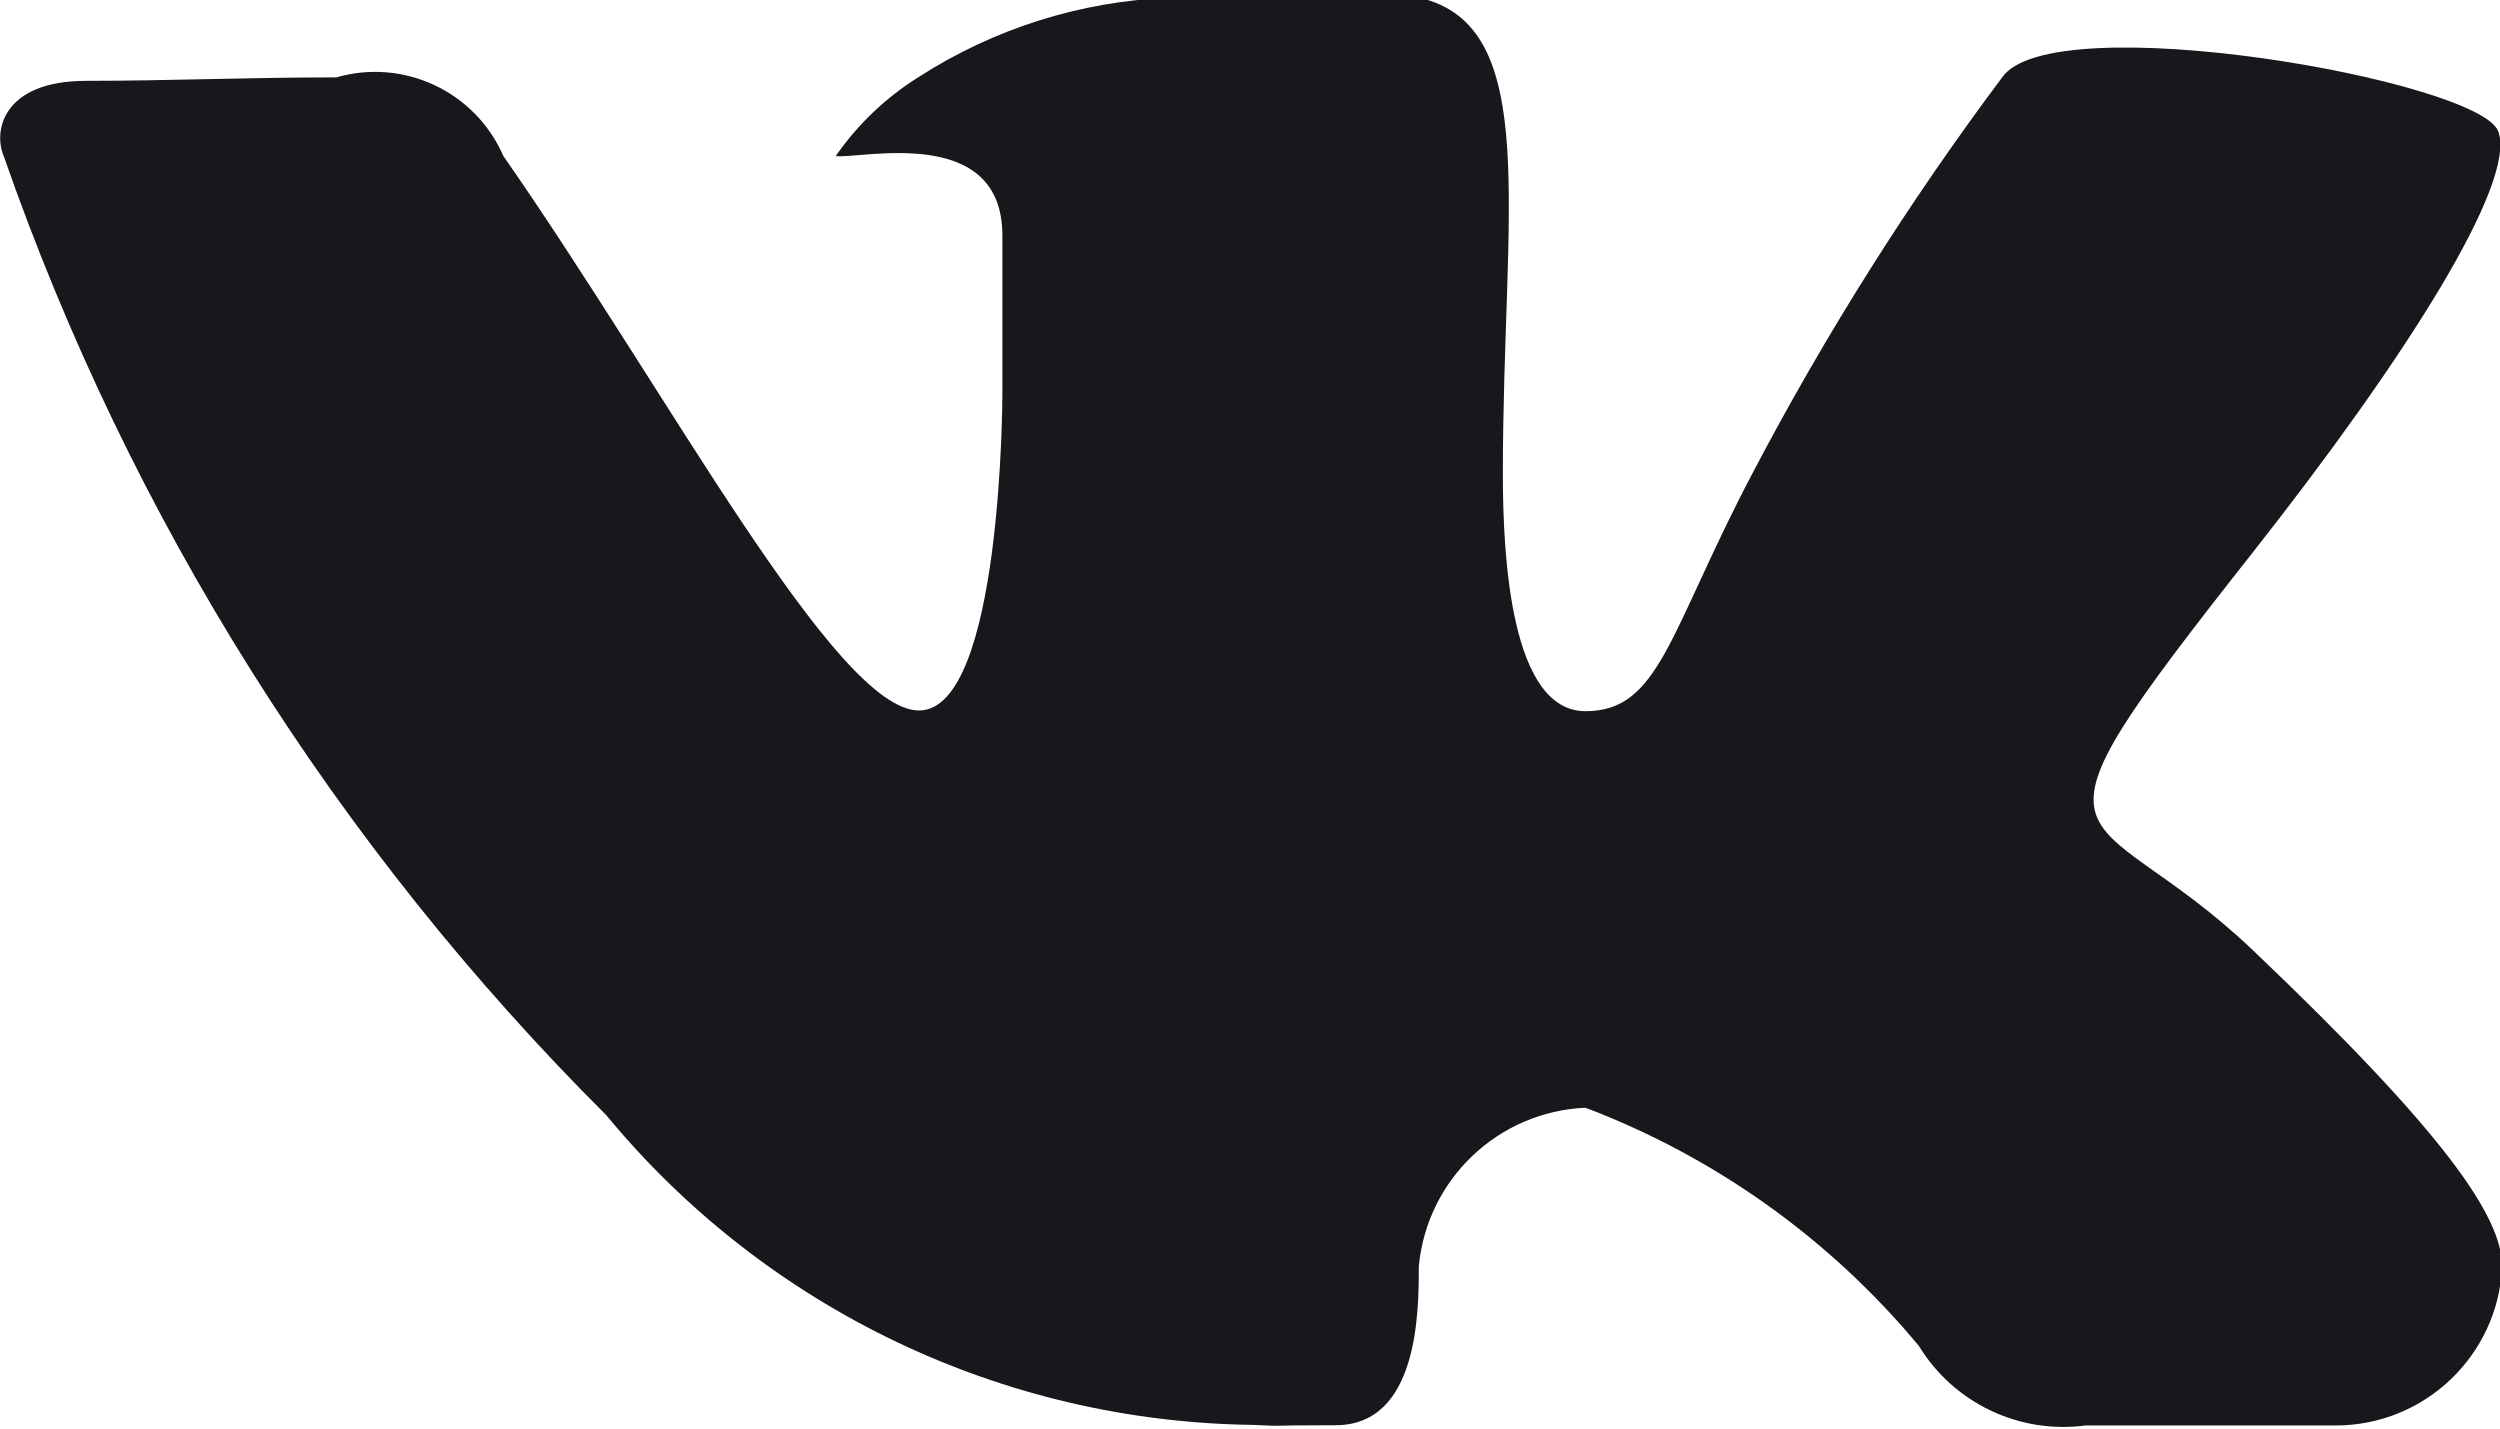
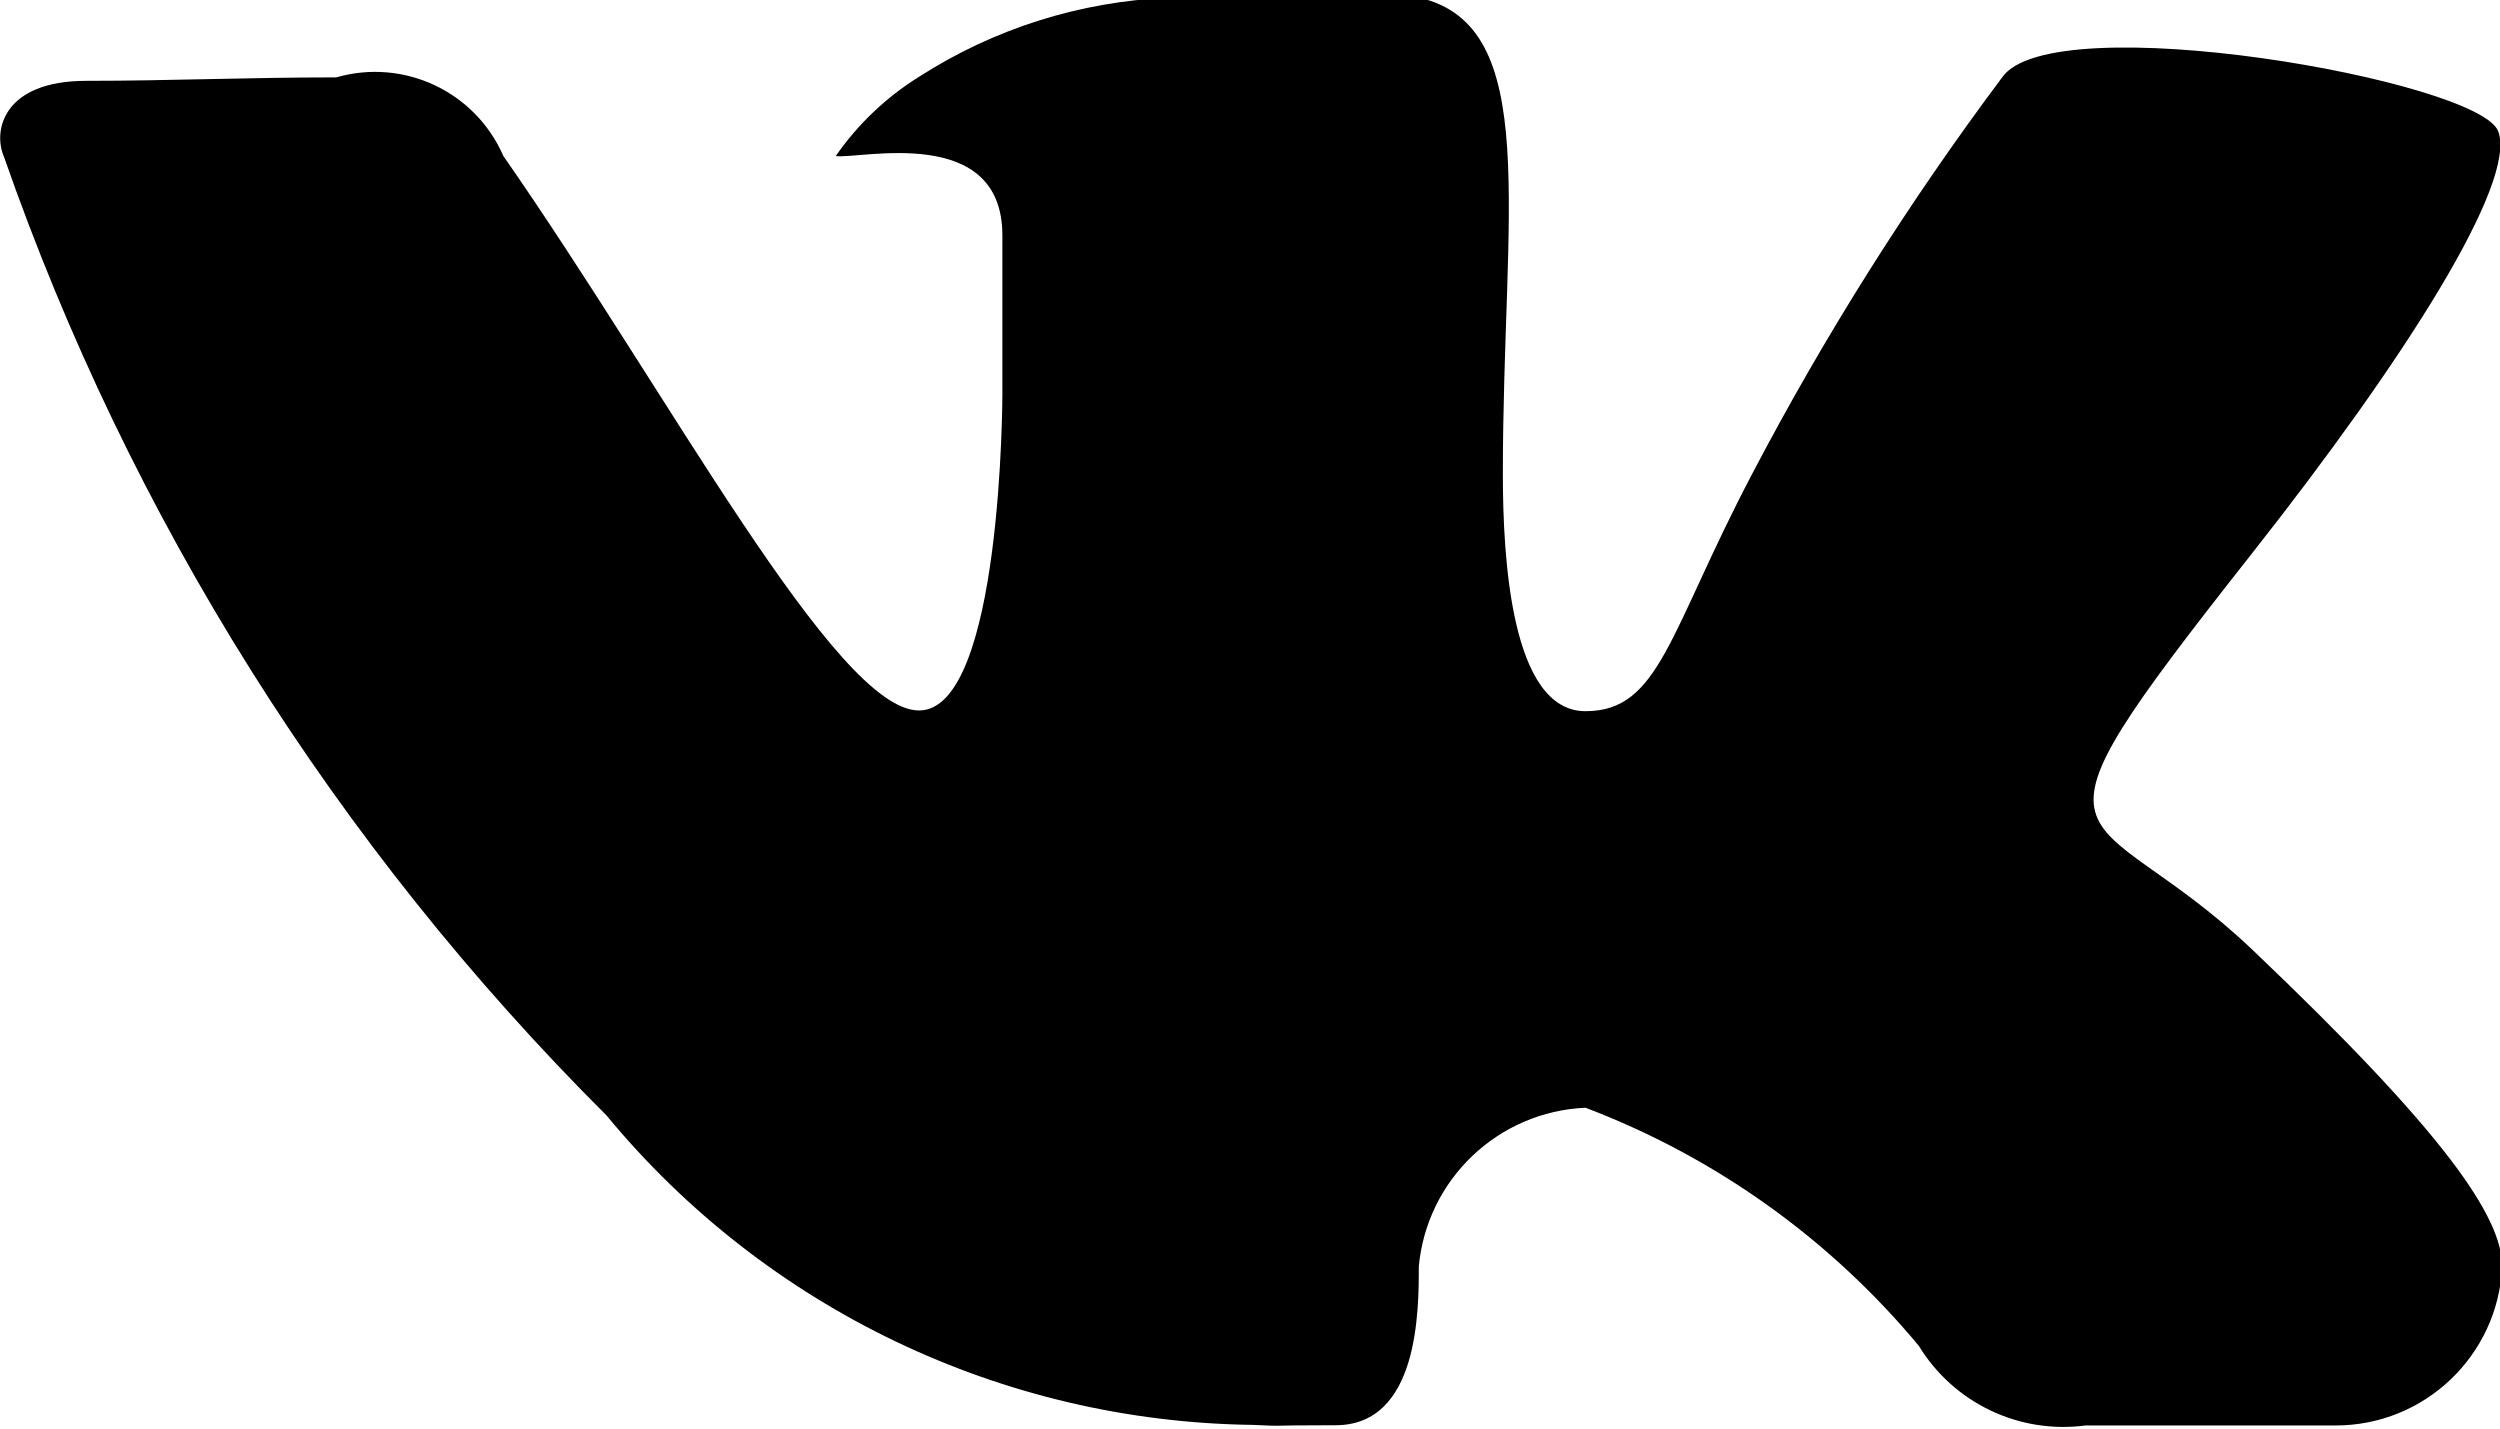
<svg xmlns="http://www.w3.org/2000/svg" width="21" height="12" viewBox="0 0 21 12">
-   <defs>
-     <style>
-       .cls-1 {
-         fill: #16181c;
-         fill-rule: evenodd;
-       }
-     </style>
-   </defs>
  <path class="cls-1" d="M11.218,11.972c0.7,0,.7-0.963.7-1.335a1.471,1.471,0,0,1,1.4-1.332,6.76,6.76,0,0,1,2.8,2,1.422,1.422,0,0,0,1.4.669h2.1a1.4,1.4,0,0,0,1.4-1.335c0-.417-0.48-1.122-2.1-2.663-1.4-1.33-2.116-.645,0-3.329,1.289-1.635,2.227-3.116,2.067-3.544S17.238,0.043,16.818.65a24.716,24.716,0,0,0-2.1,3.331c-0.7,1.332-.775,1.993-1.4,1.993s-0.694-1.288-.694-1.993c0-2.206.33-3.76-.7-4H9.82a4.2,4.2,0,0,0-2.1.664,2.387,2.387,0,0,0-.7.666c0.205,0.027,1.4-.274,1.4.667v1.33s0,2.66-.7,2.66-2.1-2.66-3.492-4.658A1.175,1.175,0,0,0,2.825.65c-0.749,0-1.4.029-2.1,0.029S-0.061,1.1.033,1.316A21.268,21.268,0,0,0,5.094,9.369a7.156,7.156,0,0,0,5.43,2.6C10.869,11.984,10.524,11.972,11.218,11.972Z" />
</svg>
